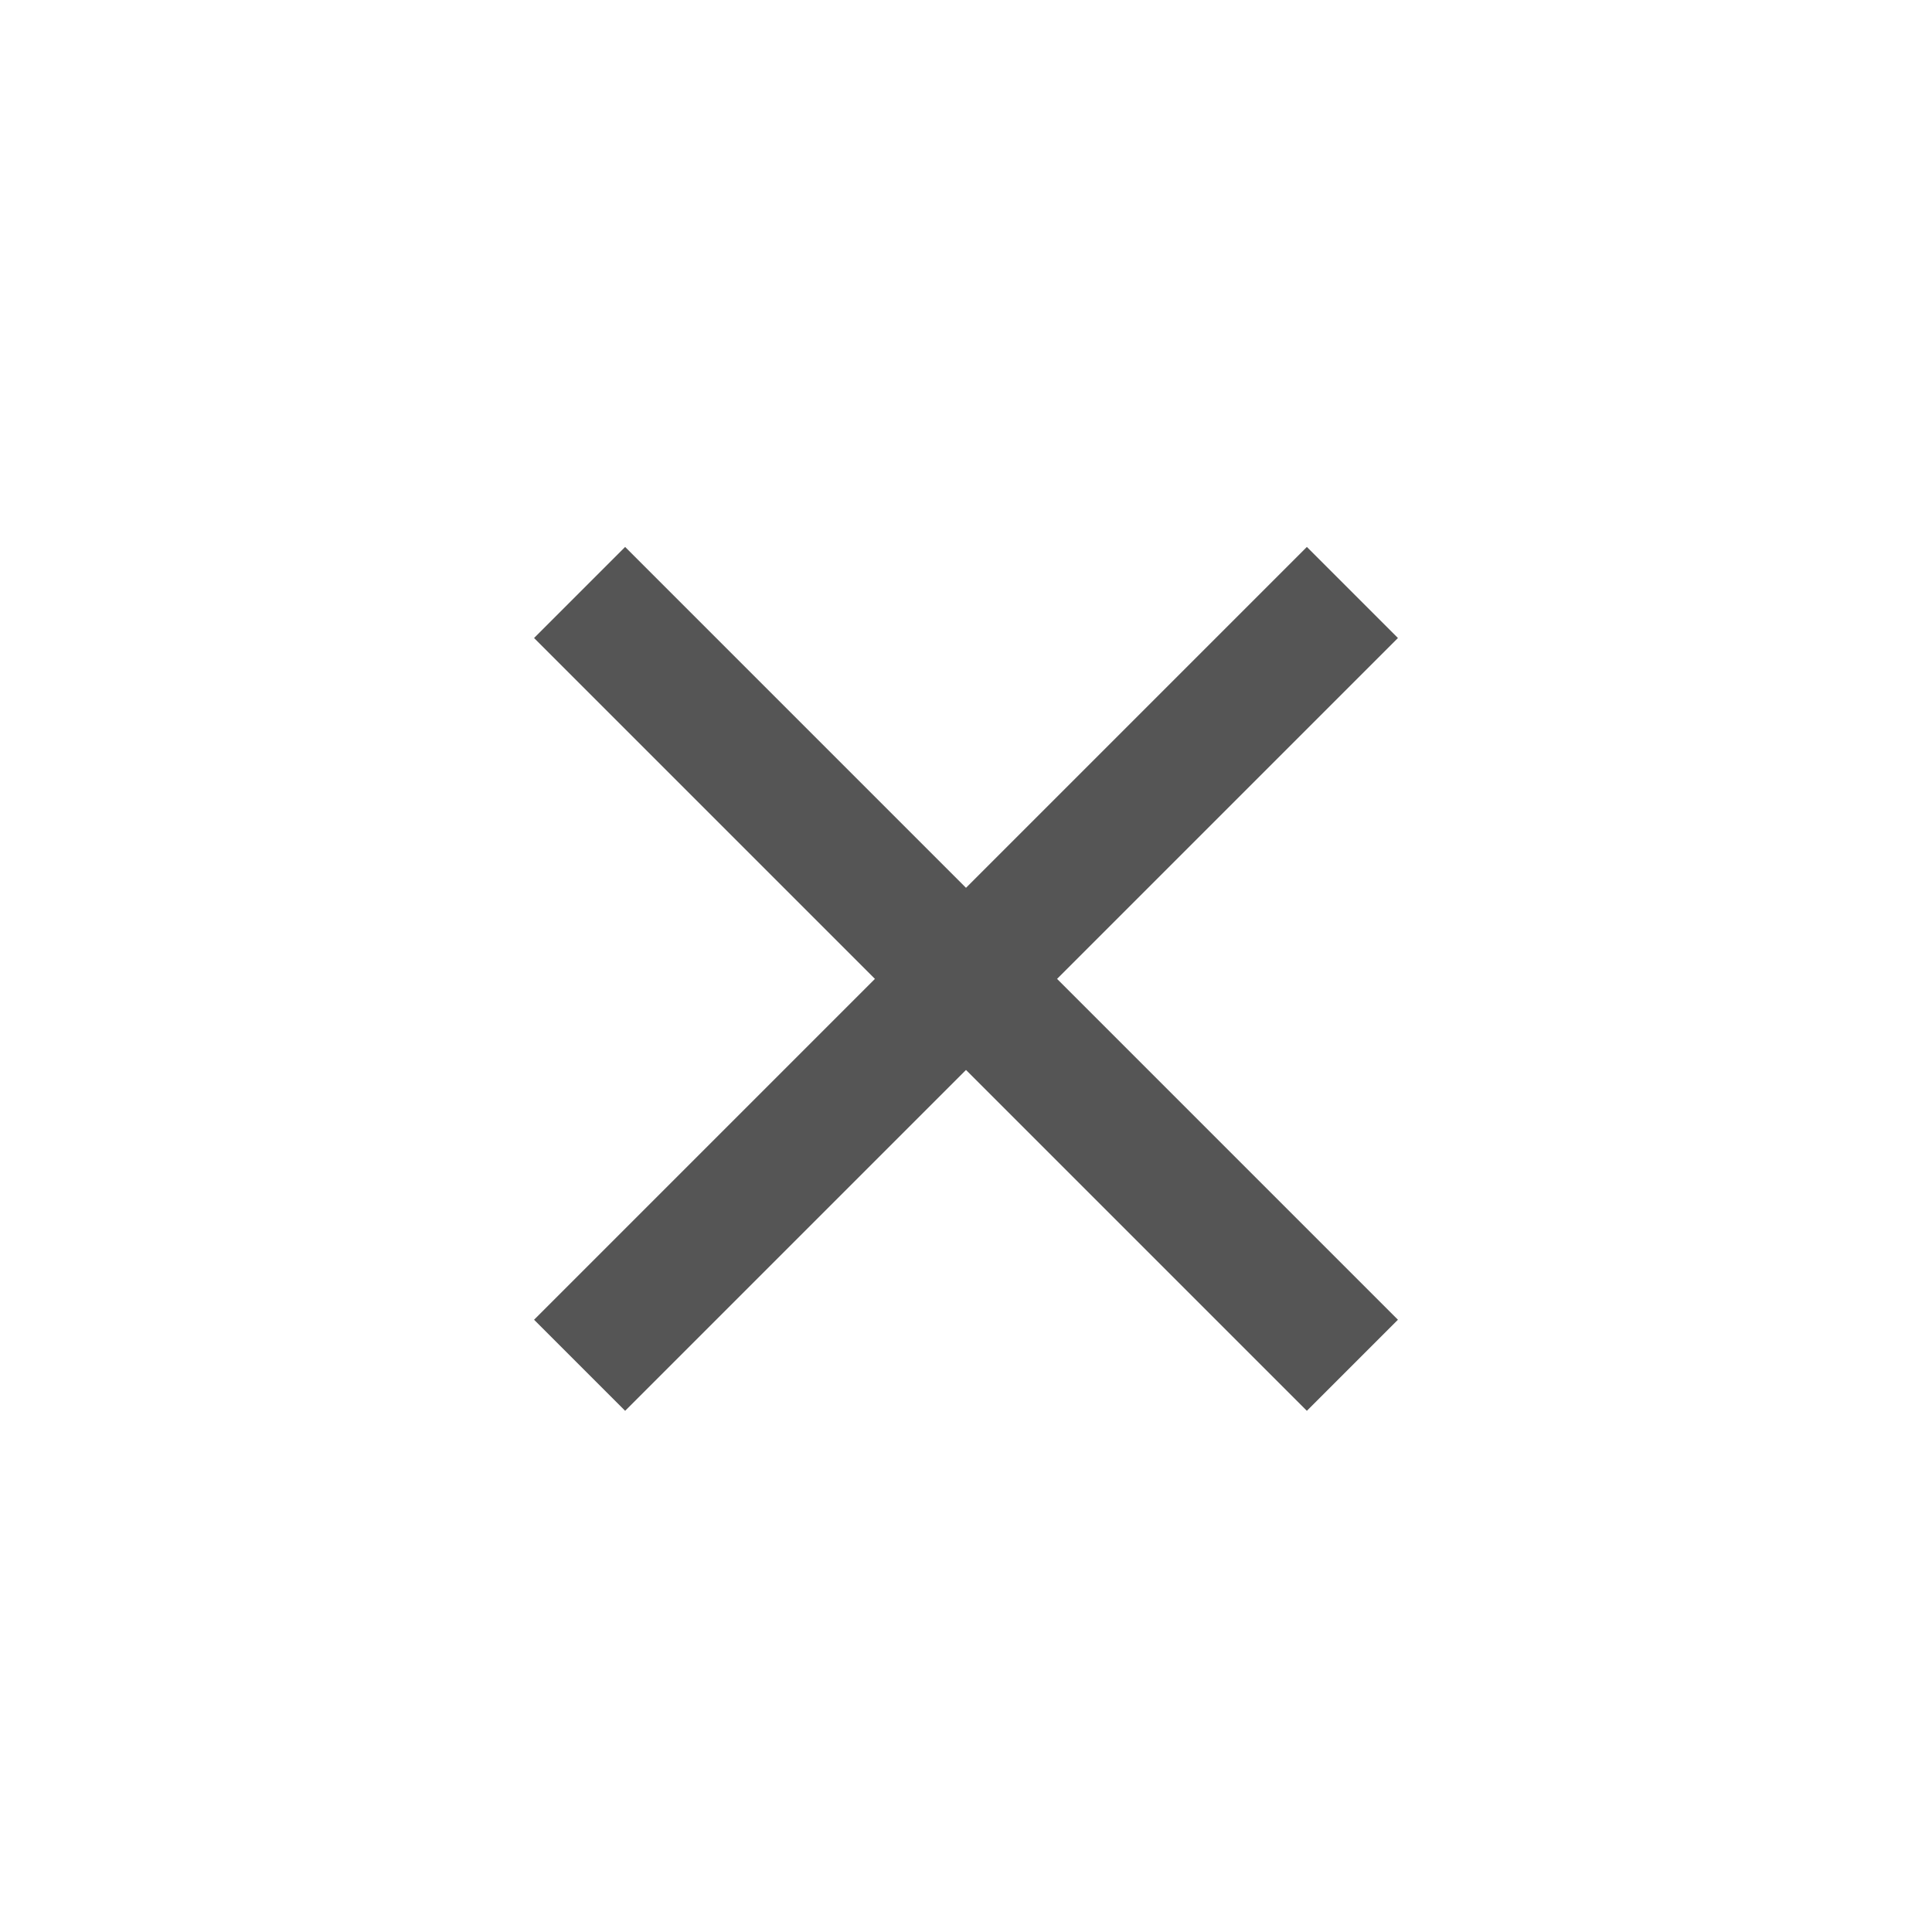
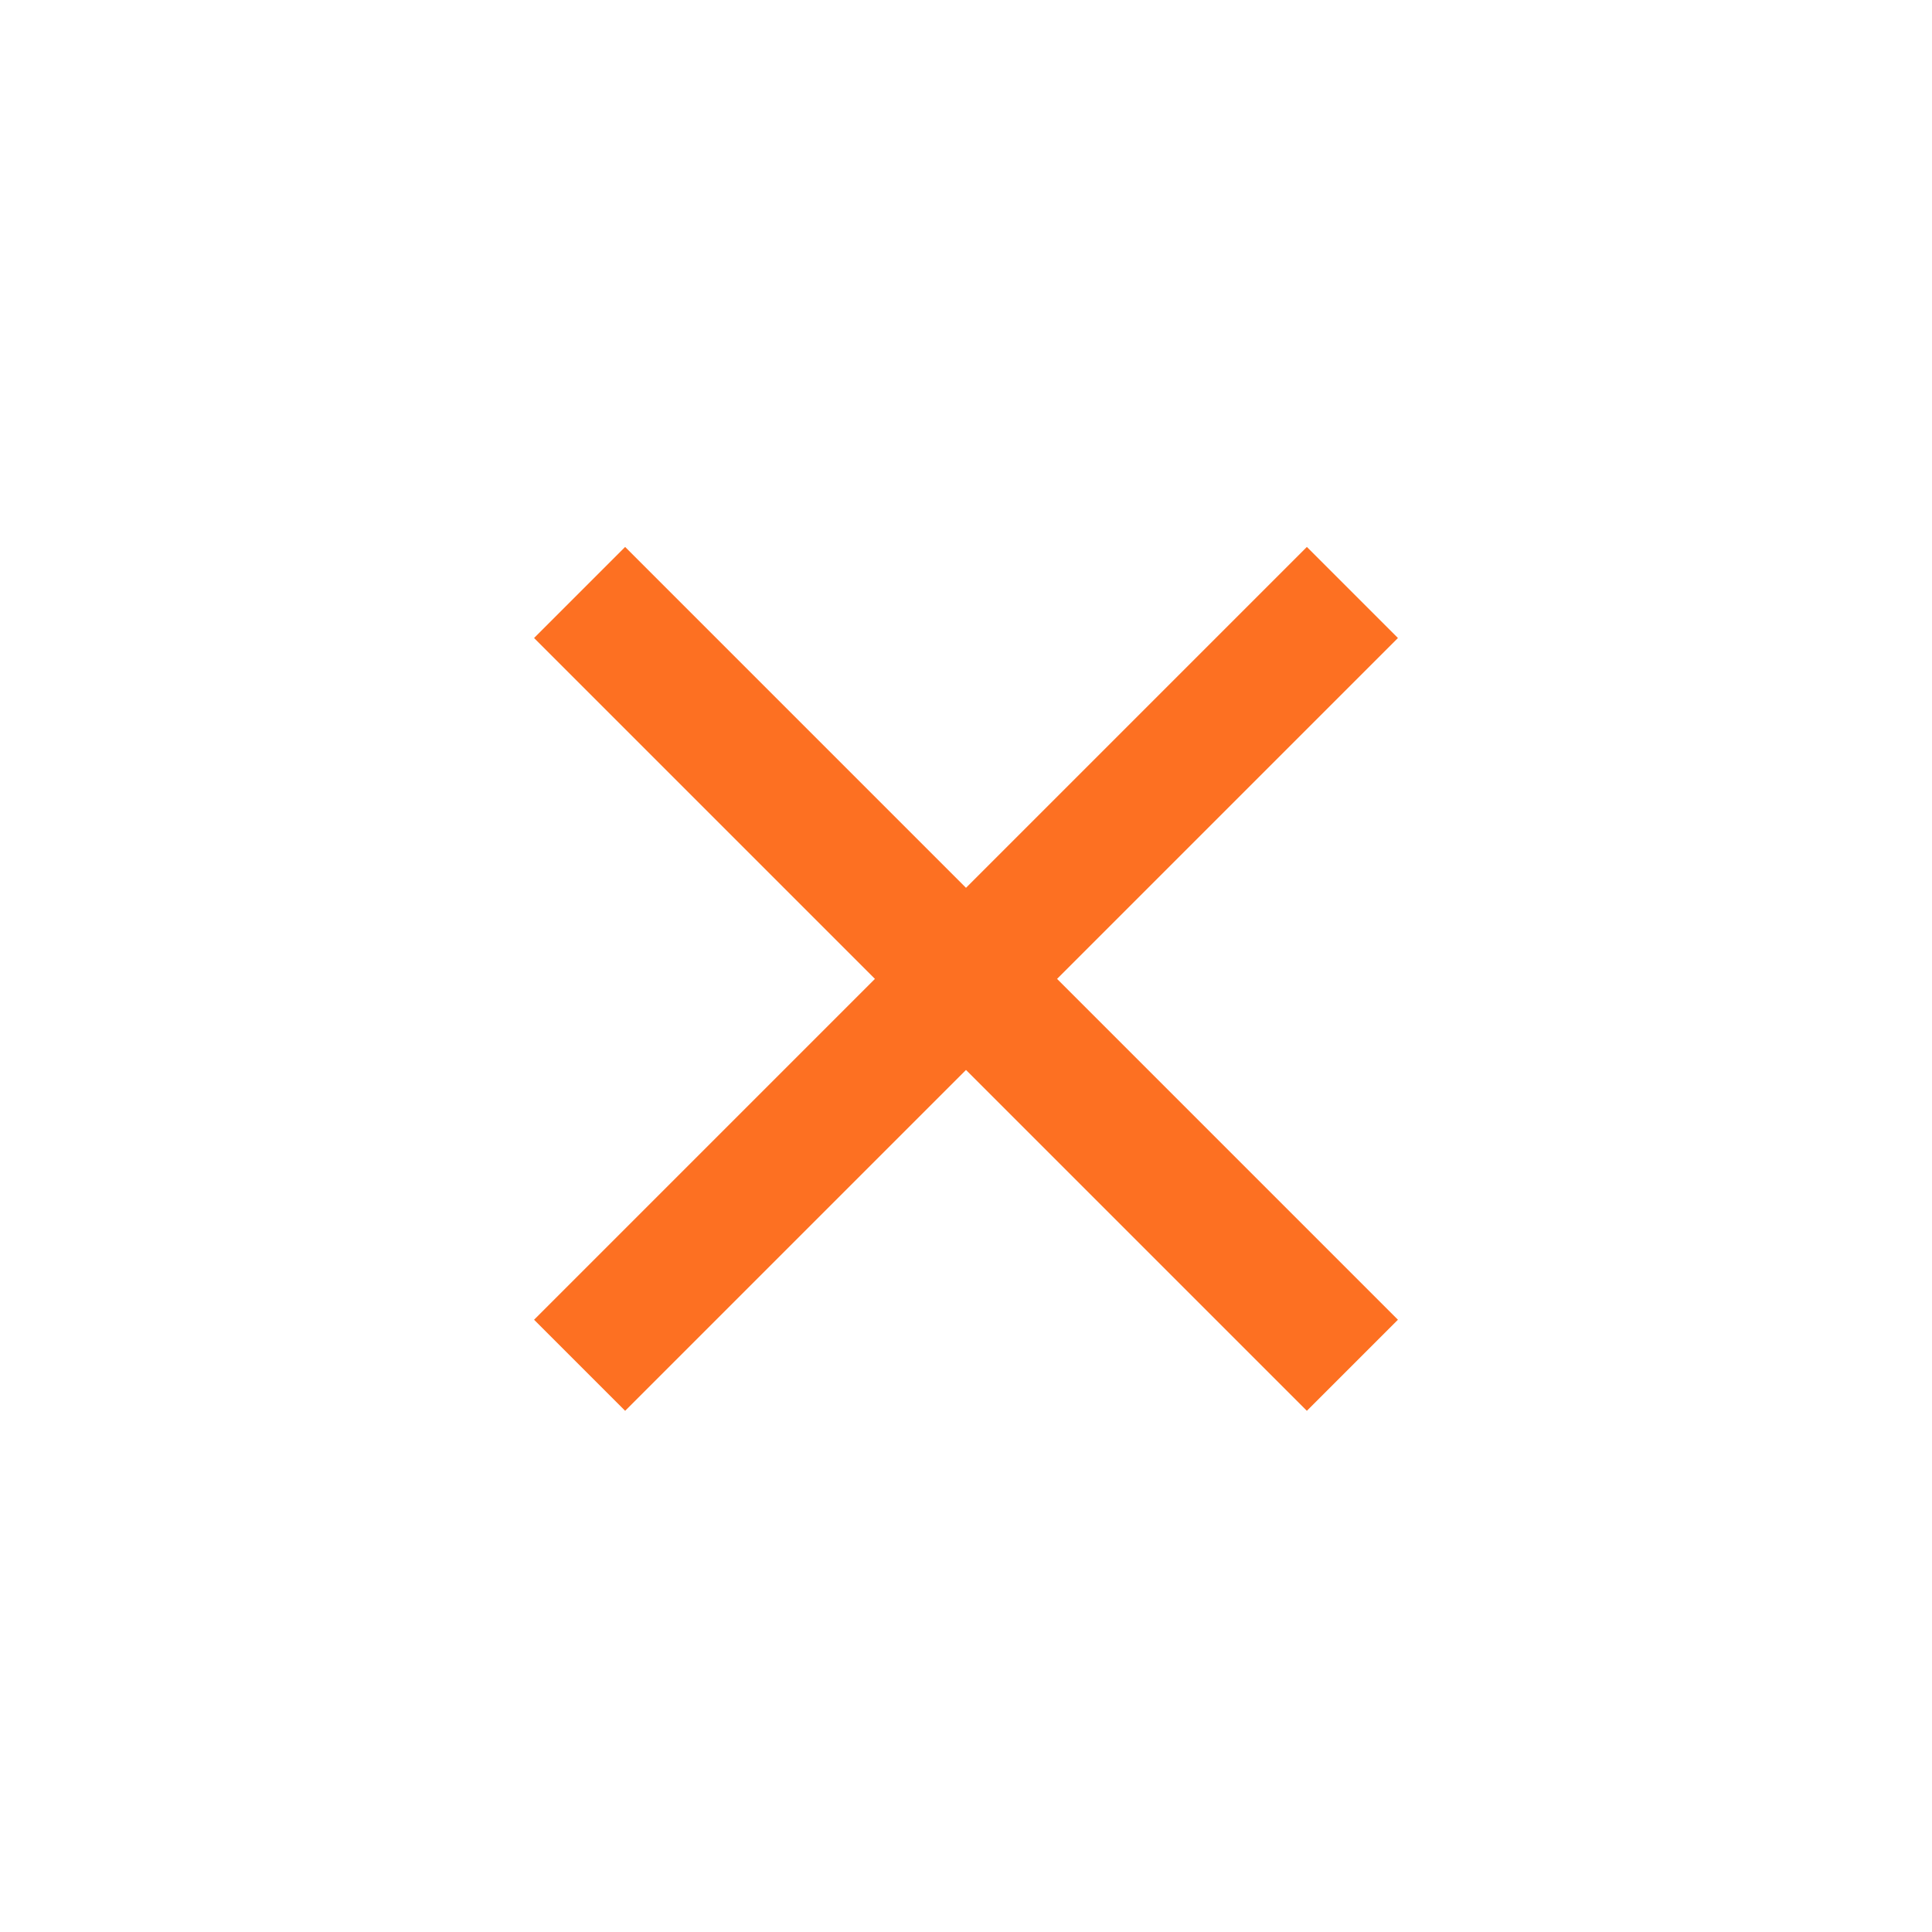
<svg xmlns="http://www.w3.org/2000/svg" version="1.1" id="Layer_1" x="0px" y="0px" viewBox="0 0 30 30" enable-background="new 0 0 30 30" xml:space="preserve">
  <g>
-     <path fill="none" stroke="#555555" stroke-width="2" stroke-miterlimit="10" d="M9,9.2l12,12 M21,9.2l-12,12" />
+     <path fill="none" stroke="#fd7022" stroke-width="2" stroke-miterlimit="10" d="M9,9.2l12,12 M21,9.2l-12,12" />
  </g>
</svg>
